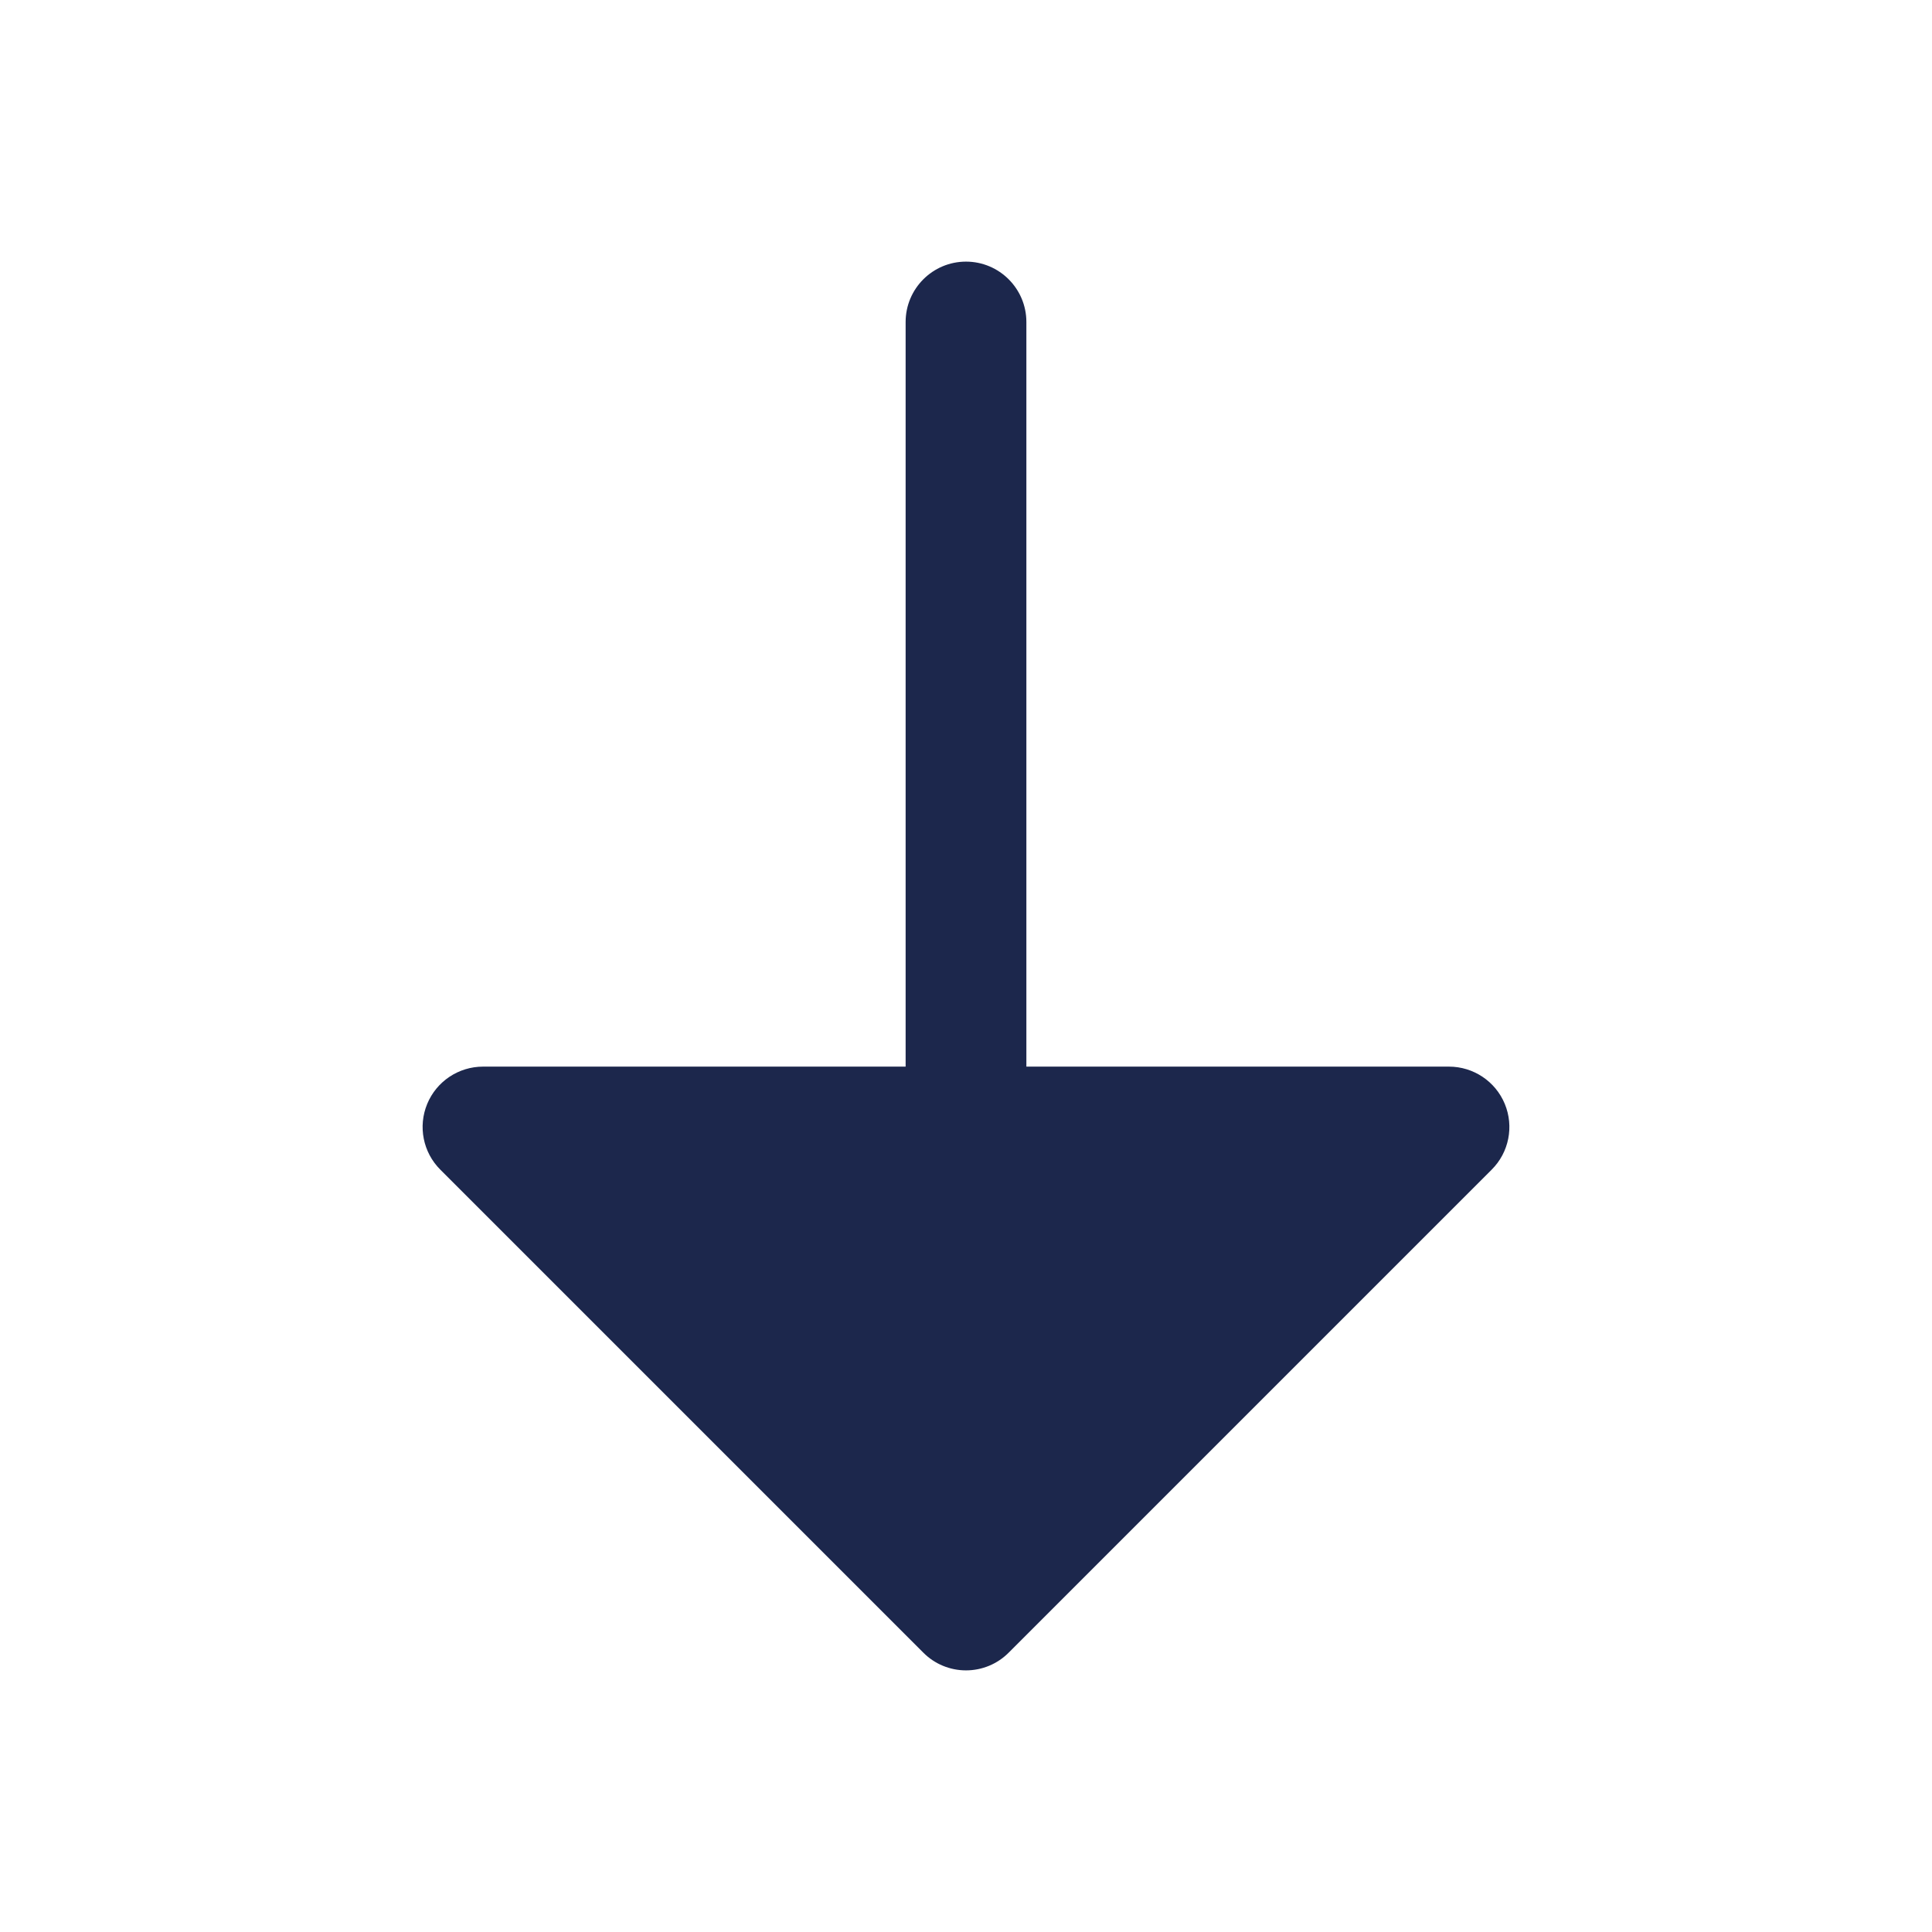
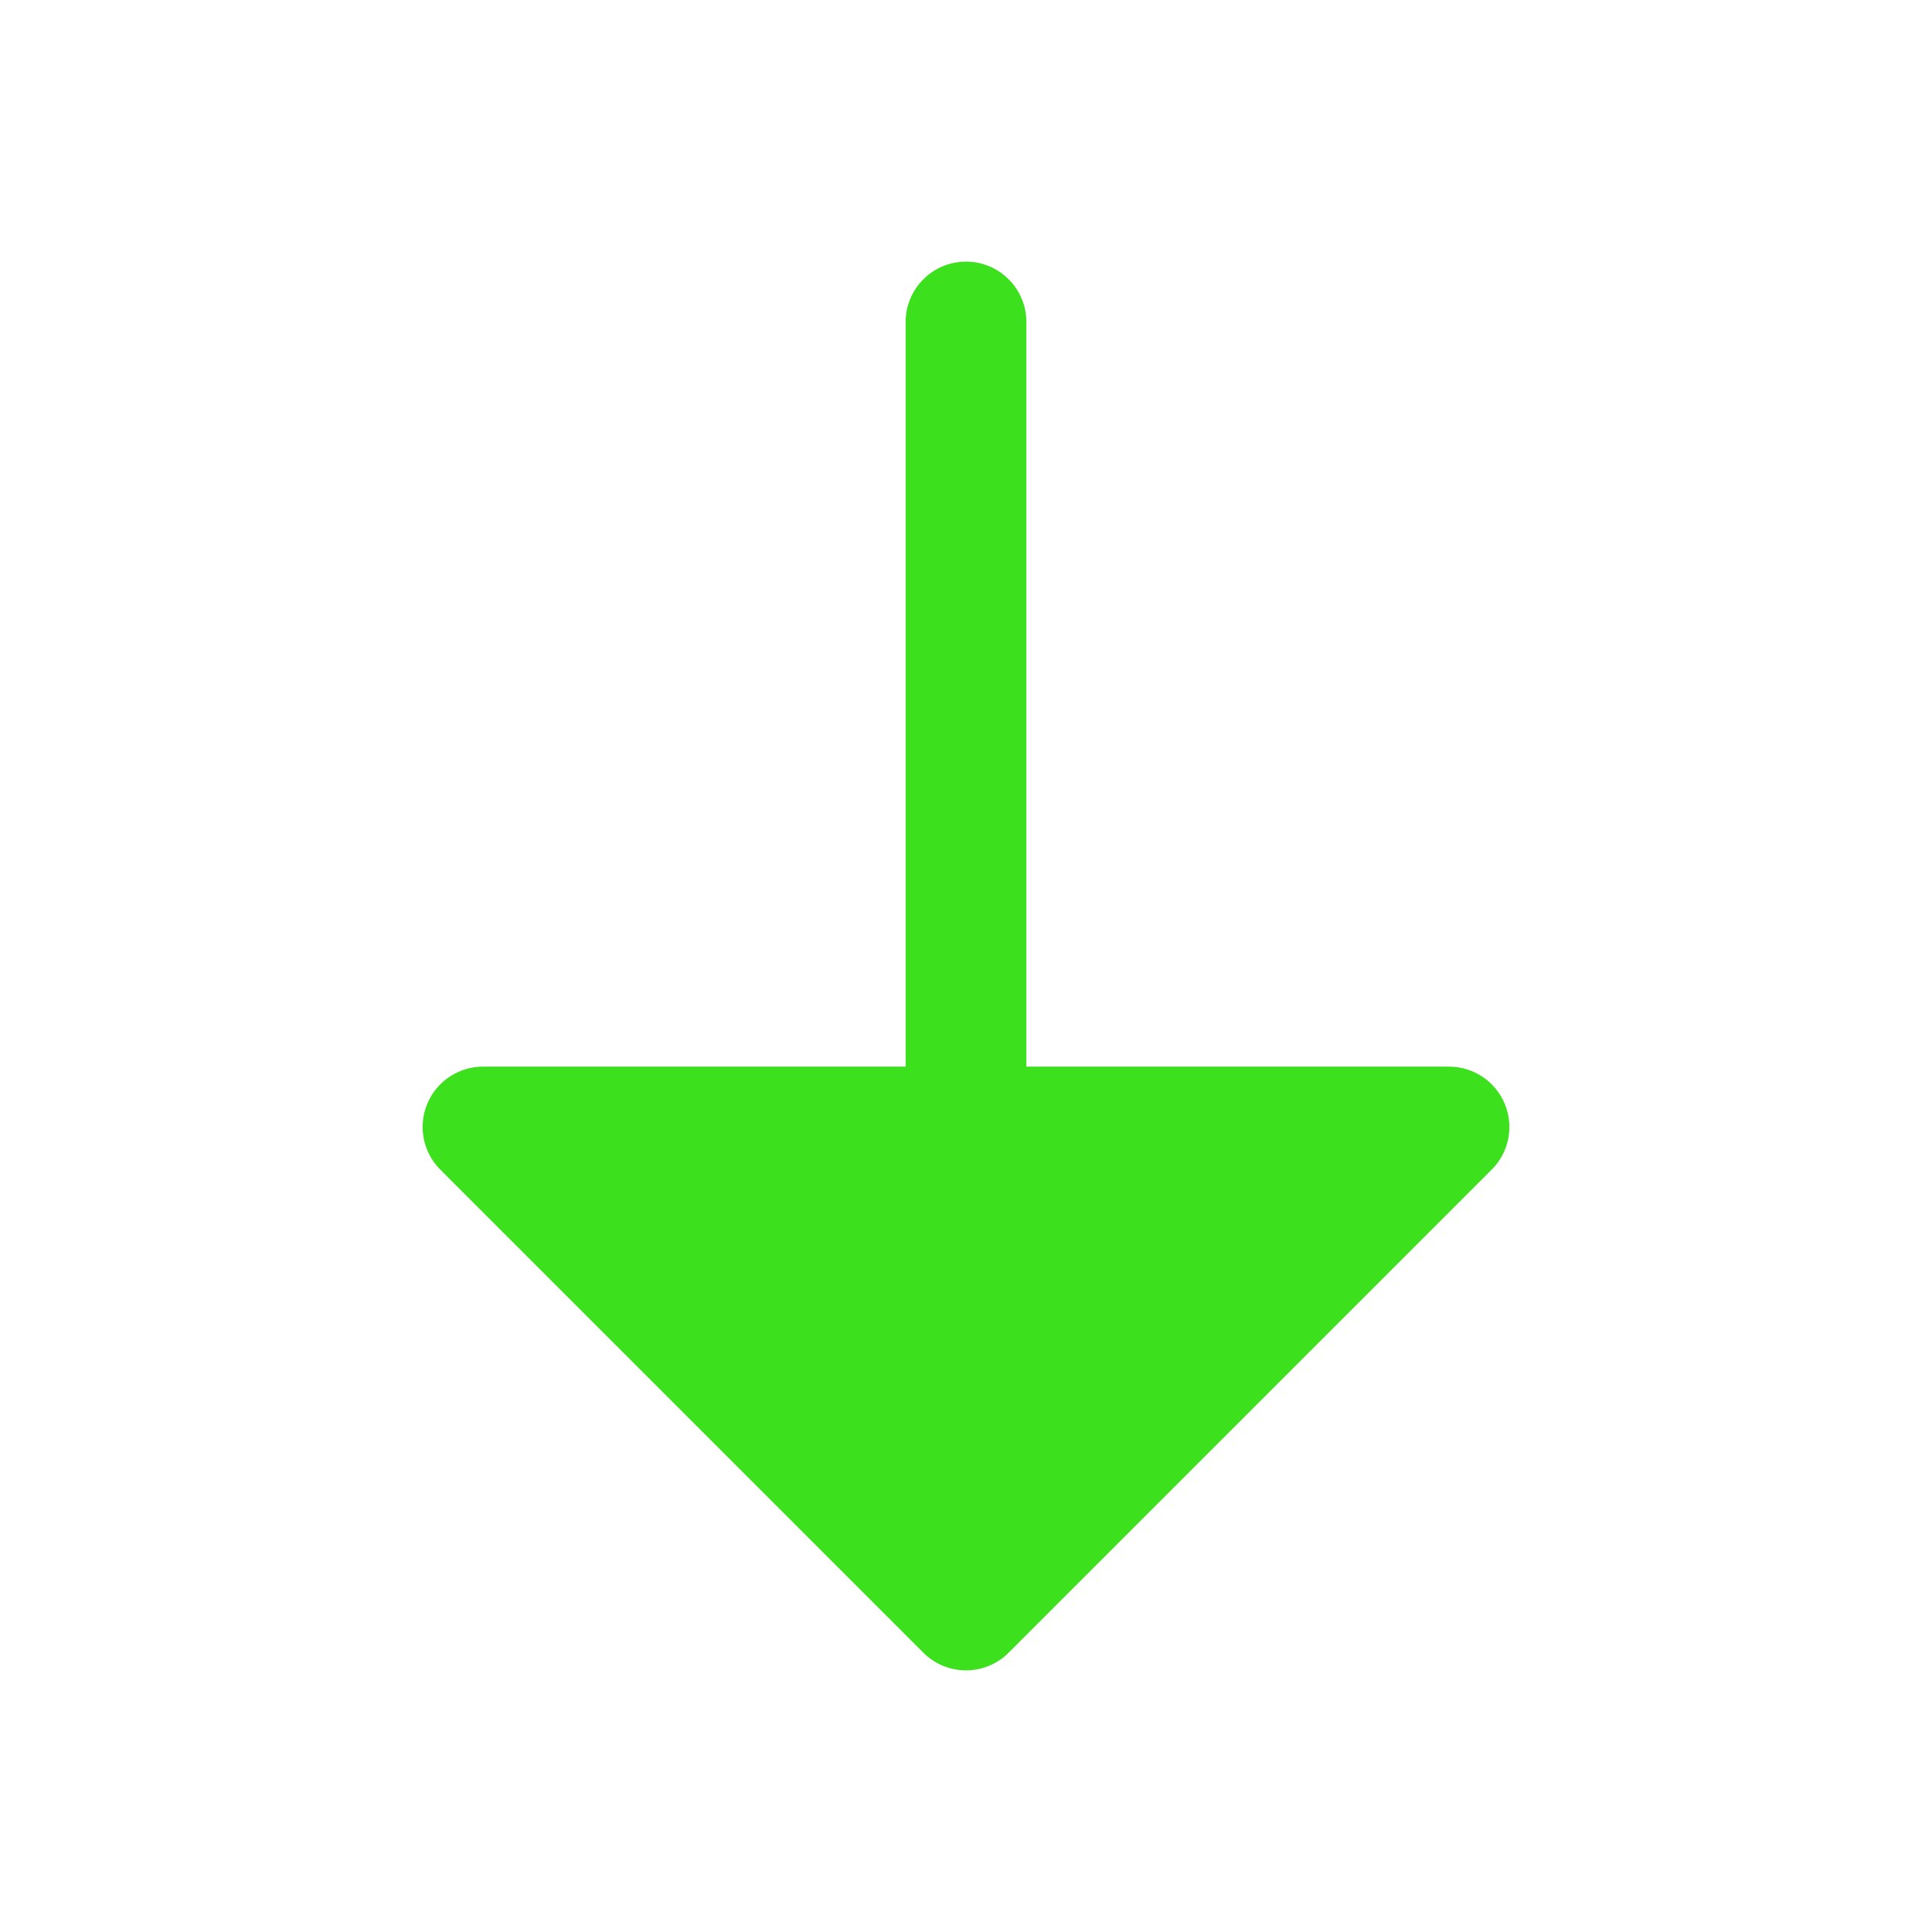
<svg xmlns="http://www.w3.org/2000/svg" width="60px" height="60px" viewBox="0 0 24 24" fill="none">
-   <path d="M12.75 4C12.75 3.586 12.414 3.25 12 3.25C11.586 3.25 11.25 3.586 11.25 4L11.25 13.25H6C5.697 13.25 5.423 13.433 5.307 13.713C5.191 13.993 5.255 14.316 5.47 14.53L11.47 20.53C11.61 20.671 11.801 20.75 12 20.75C12.199 20.75 12.39 20.671 12.53 20.53L18.53 14.53C18.745 14.316 18.809 13.993 18.693 13.713C18.577 13.433 18.303 13.25 18 13.25H12.75L12.75 4Z" fill="#1C274C" />
+   <path d="M12.75 4C12.75 3.586 12.414 3.25 12 3.25C11.586 3.25 11.25 3.586 11.25 4L11.25 13.25H6C5.697 13.25 5.423 13.433 5.307 13.713C5.191 13.993 5.255 14.316 5.47 14.53L11.47 20.53C11.61 20.671 11.801 20.75 12 20.75C12.199 20.75 12.39 20.671 12.53 20.53L18.53 14.53C18.745 14.316 18.809 13.993 18.693 13.713C18.577 13.433 18.303 13.25 18 13.25H12.75L12.75 4Z" fill="#3de01d" />
</svg>
